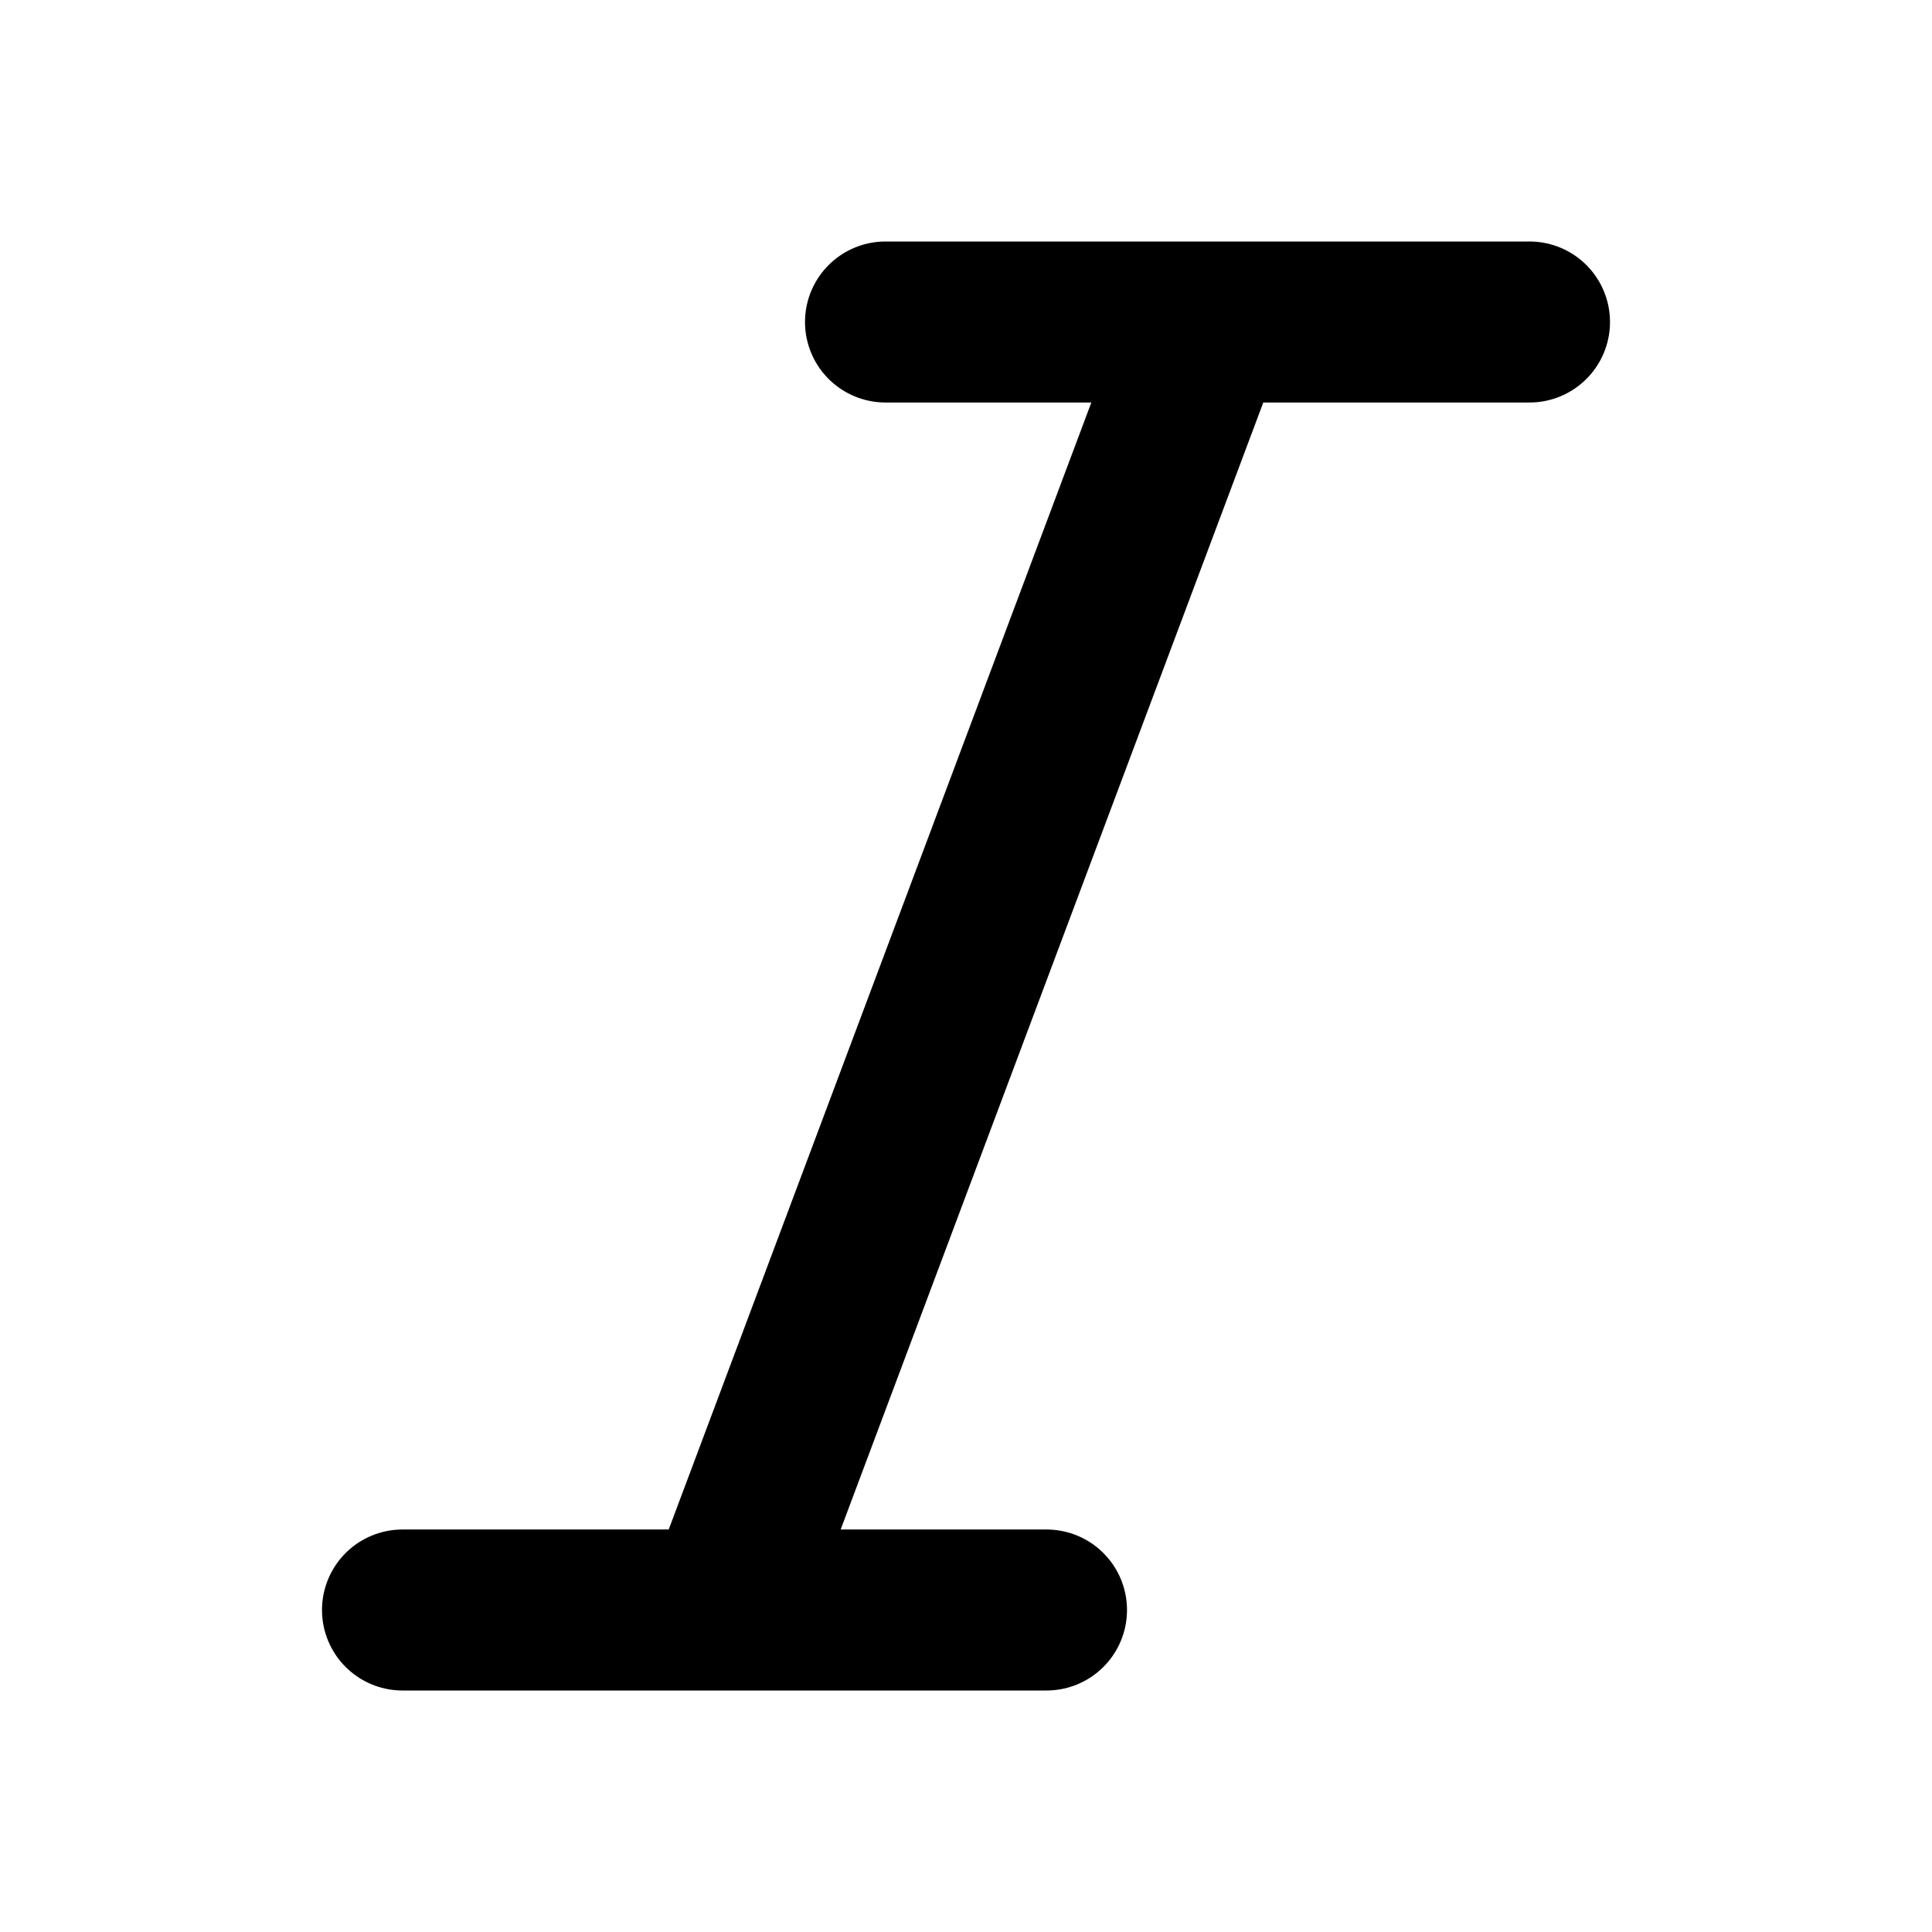
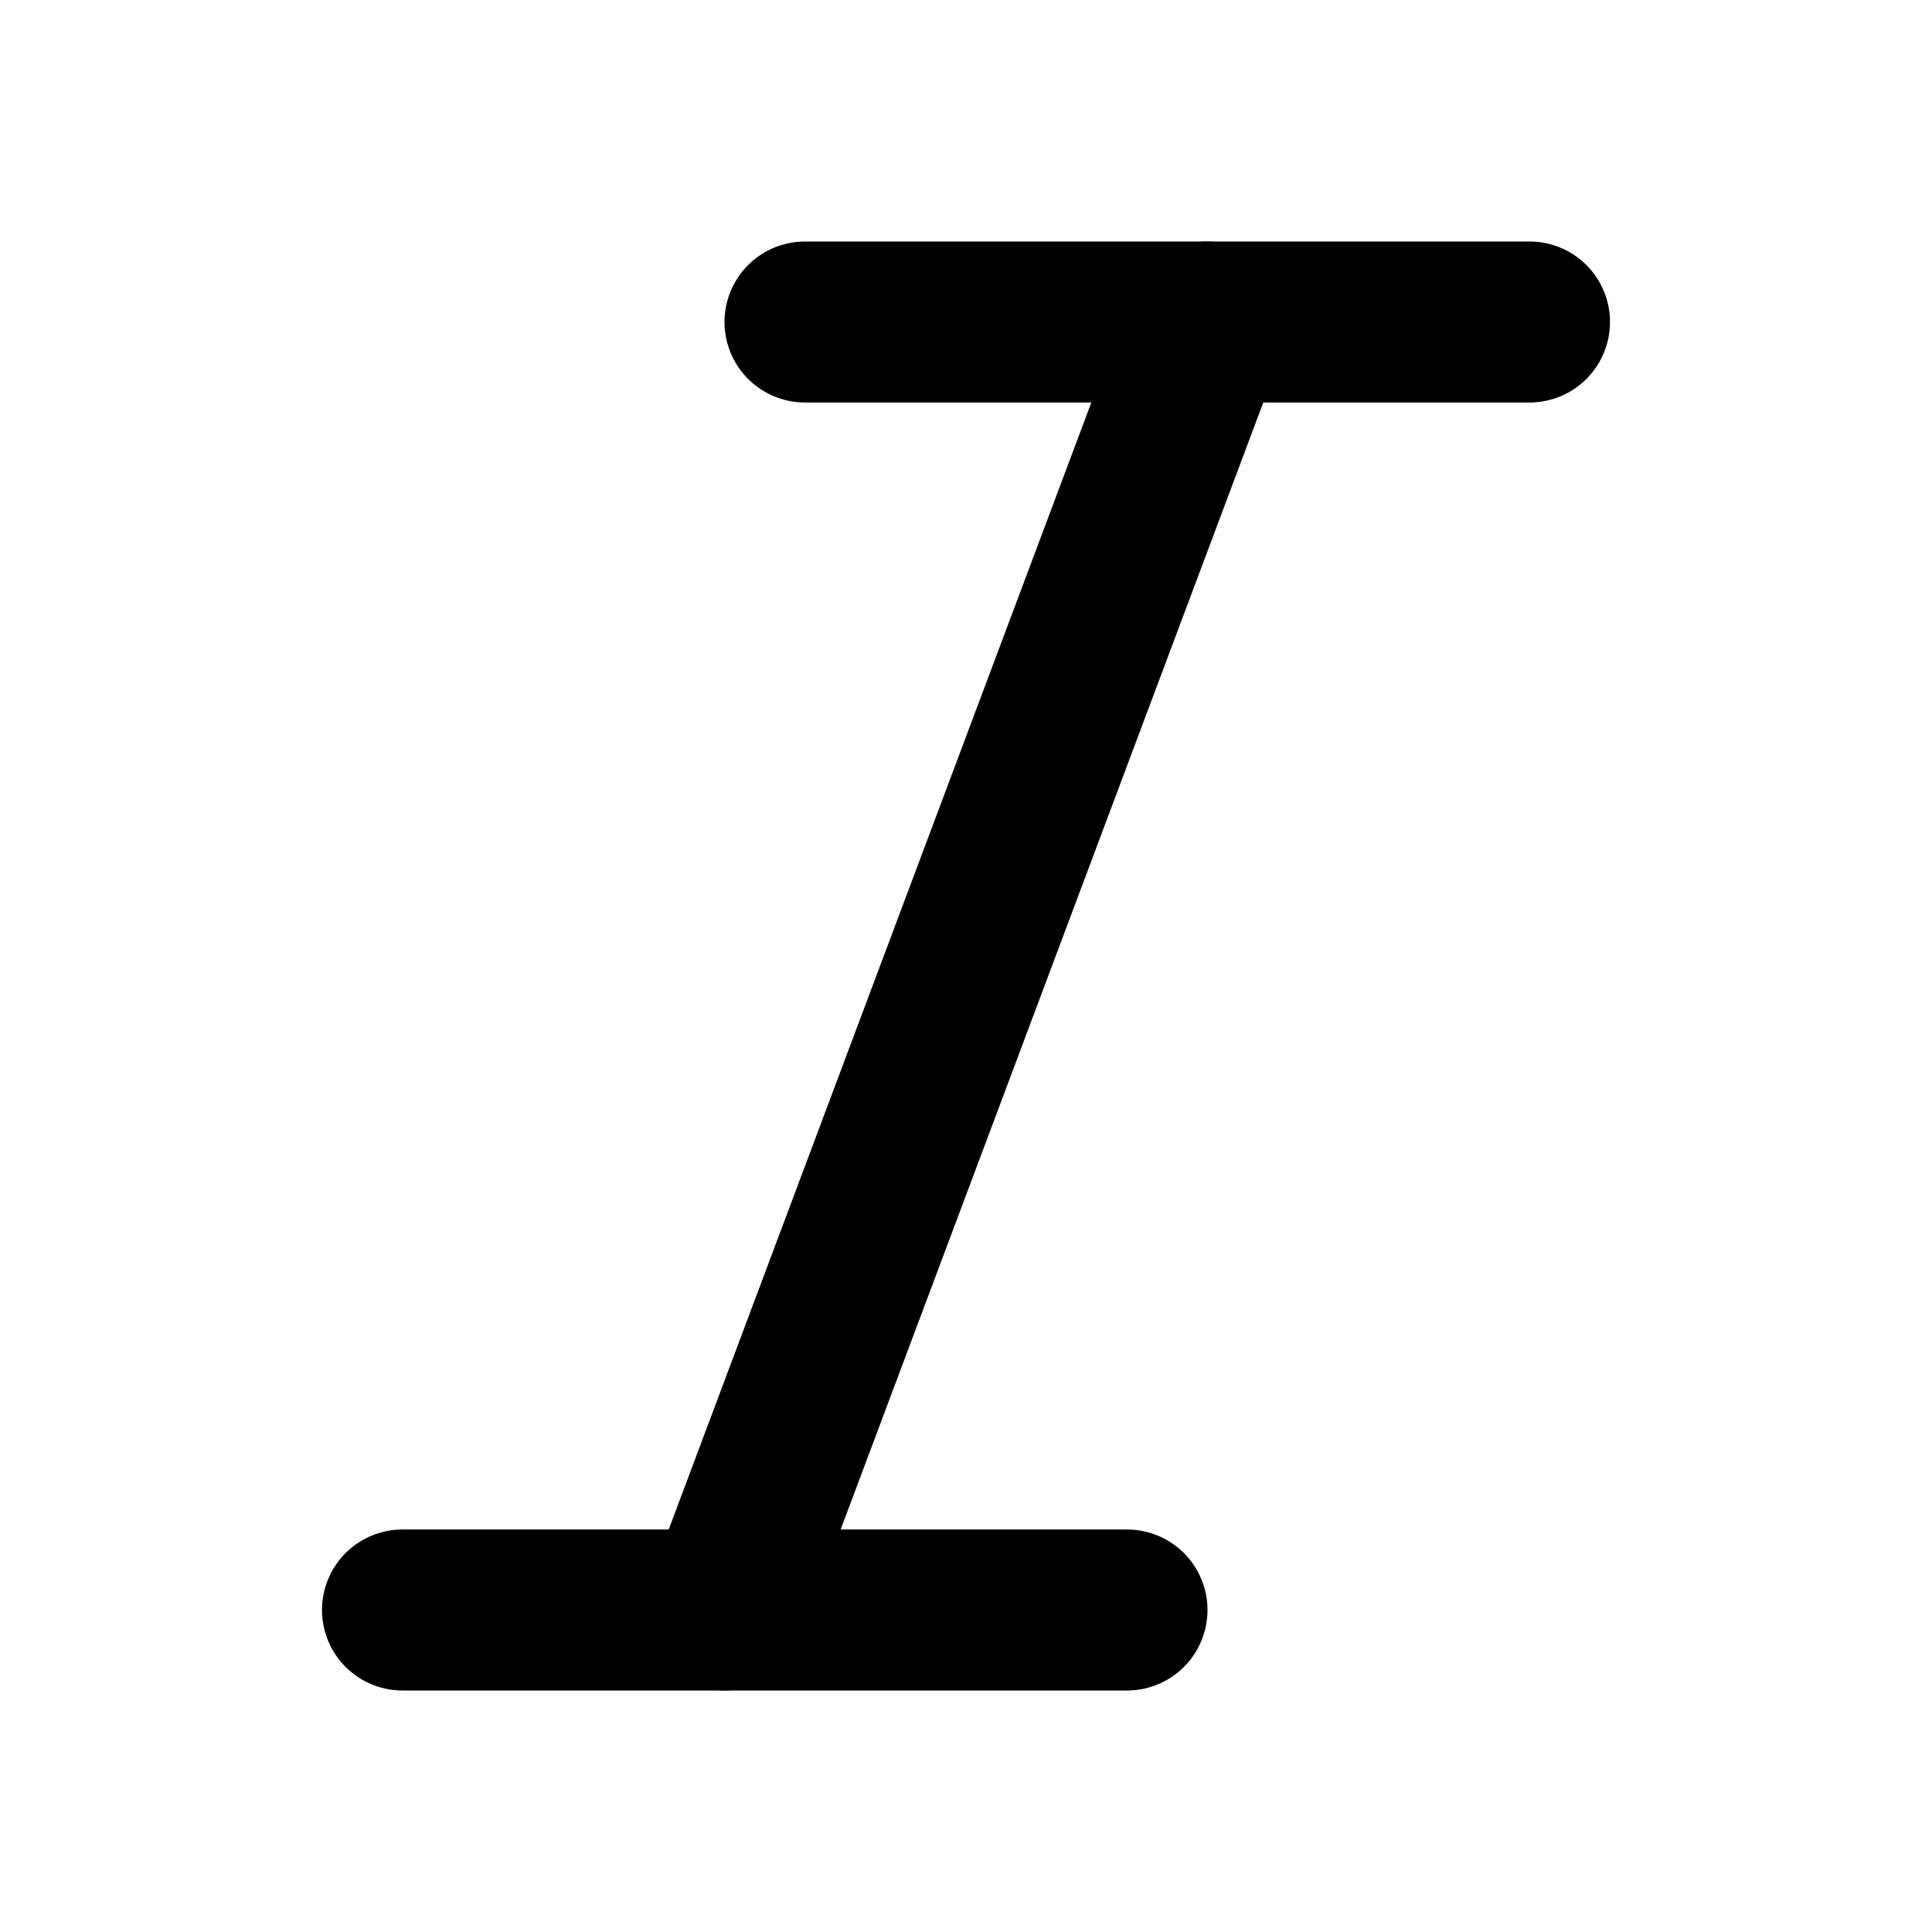
- <svg xmlns="http://www.w3.org/2000/svg" viewBox="0 0 24 24" fill="none" stroke="currentColor" stroke-width="2" stroke-linecap="round" stroke-linejoin="round">
-   <path d="M11 4h8M5 20h8M15 4 9 20" />
+ <svg xmlns="http://www.w3.org/2000/svg" width="24" height="24" viewBox="0 0 24 24" fill="none" stroke="currentColor" stroke-width="2" stroke-linecap="round" stroke-linejoin="round">
+   <line x1="19" x2="10" y1="4" y2="4" />
+   <line x1="14" x2="5" y1="20" y2="20" />
+   <line x1="15" x2="9" y1="4" y2="20" />
</svg>
